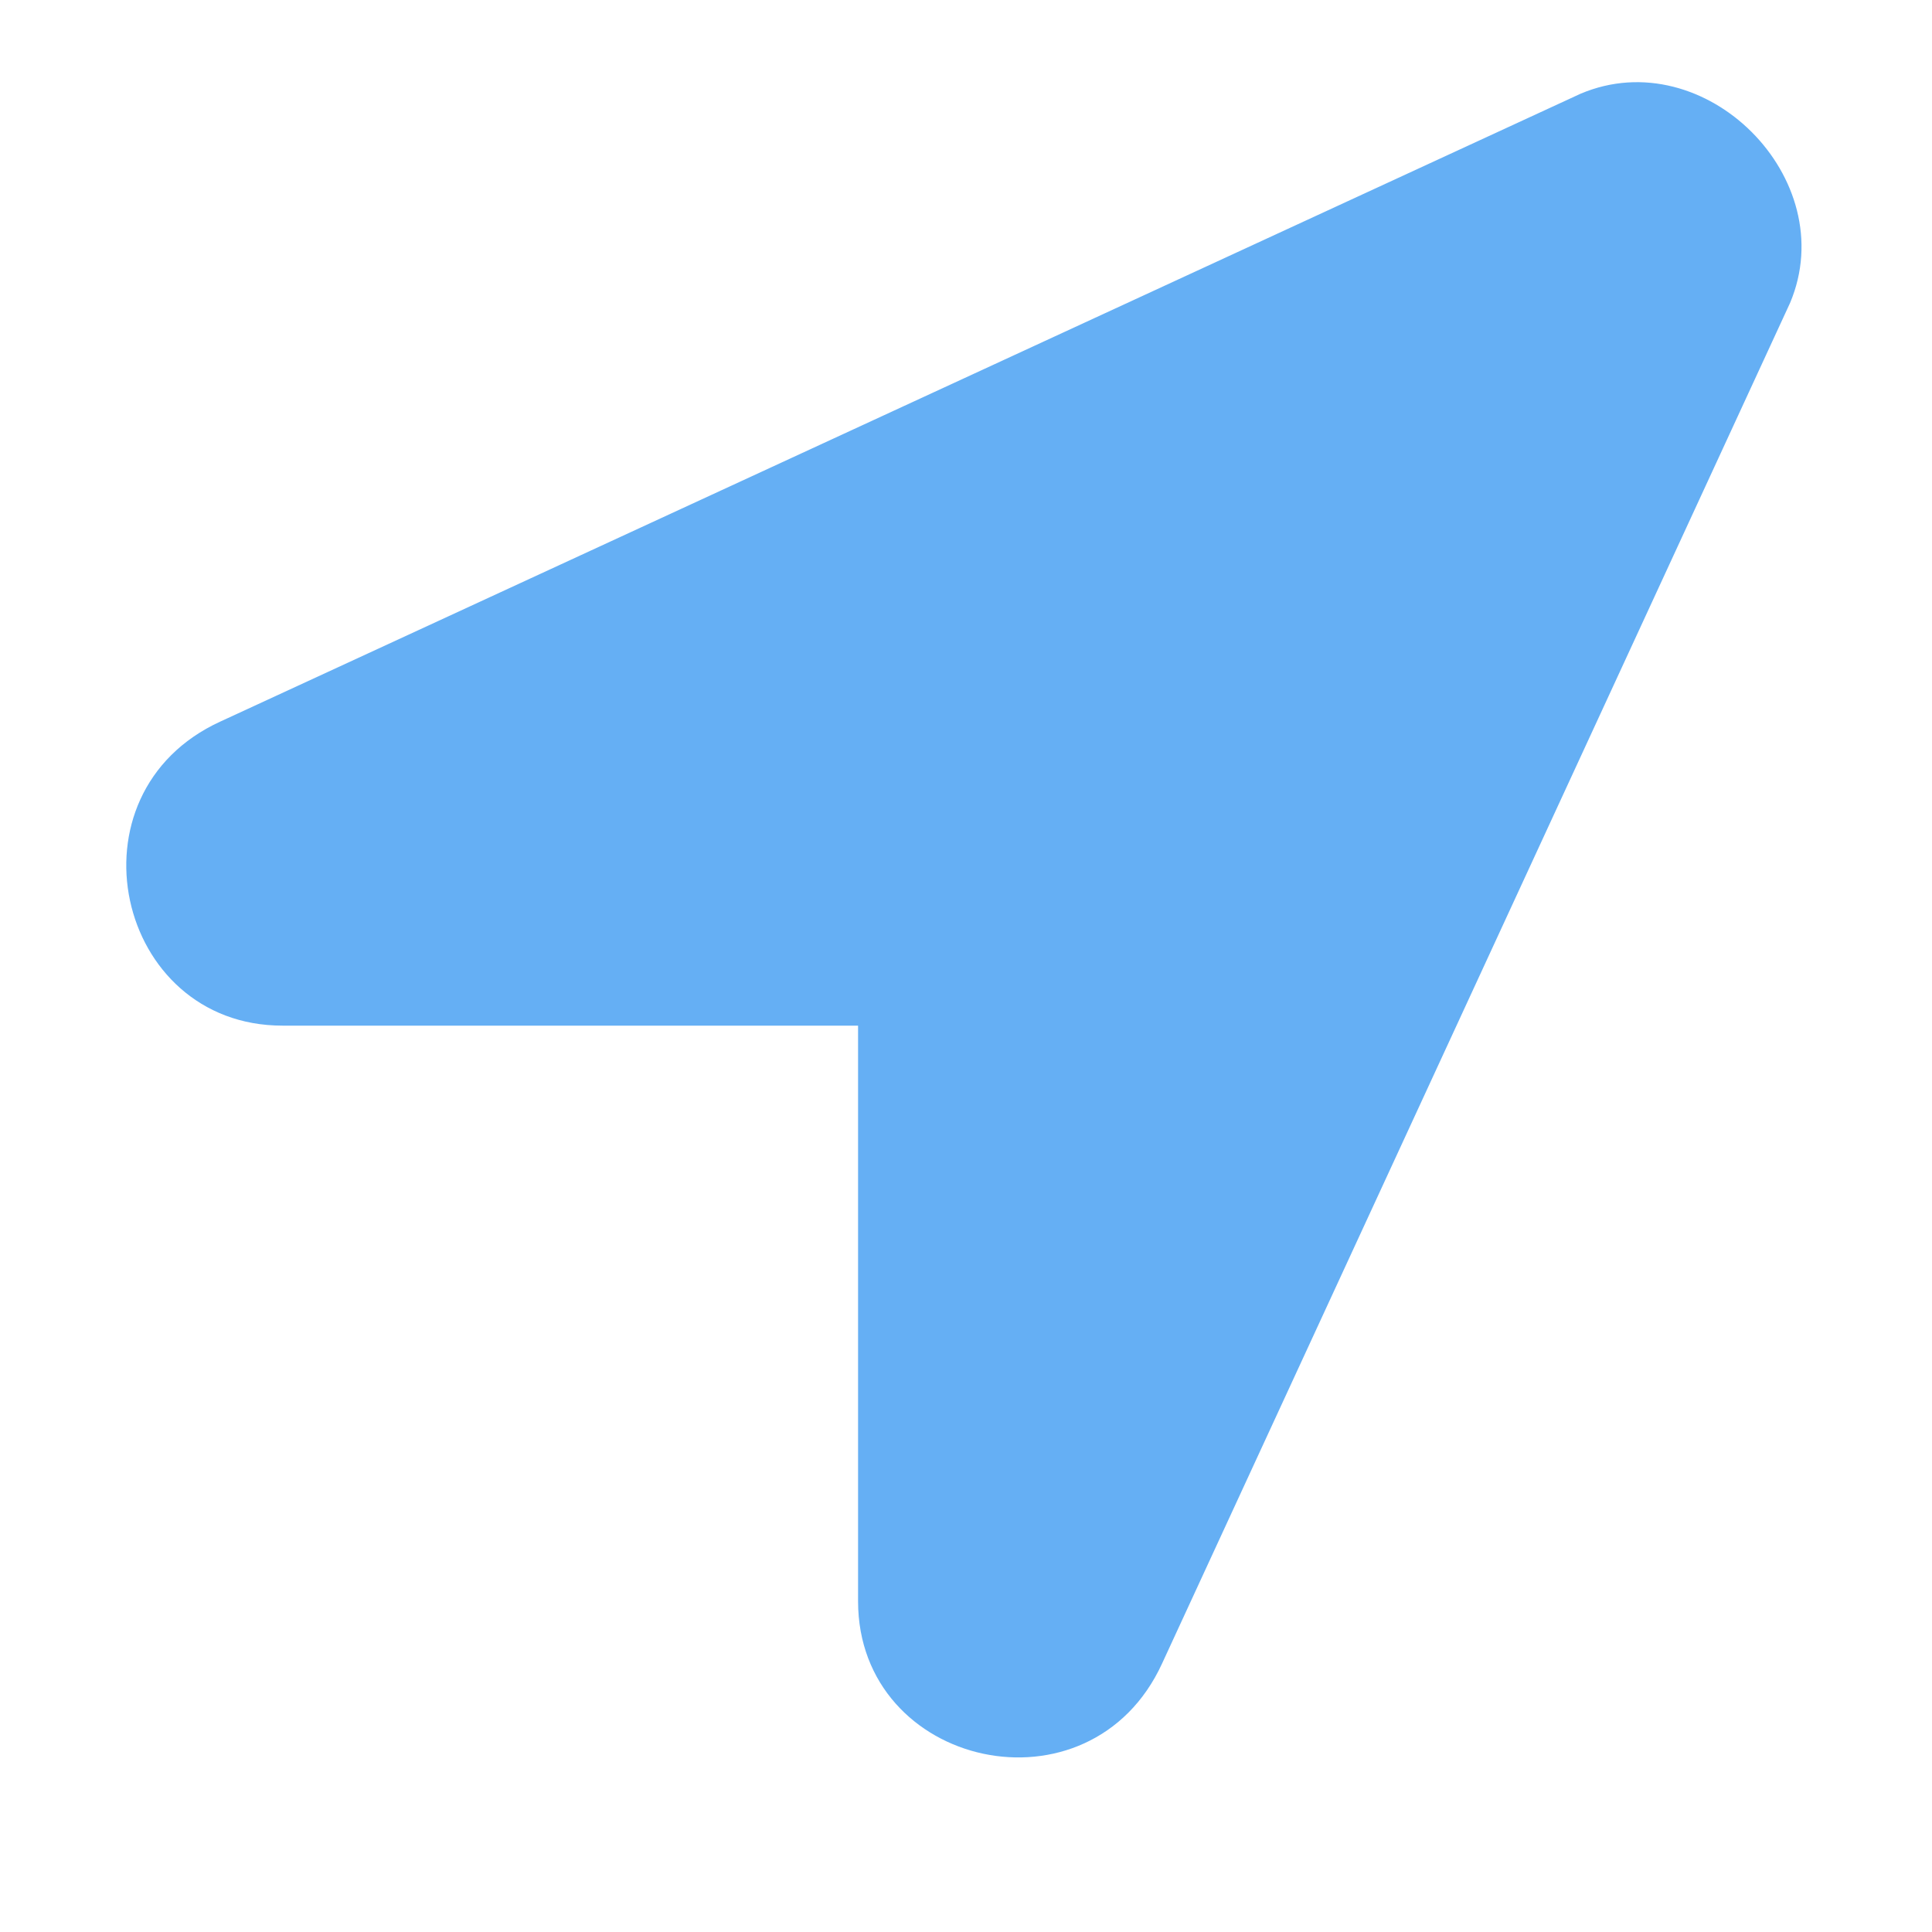
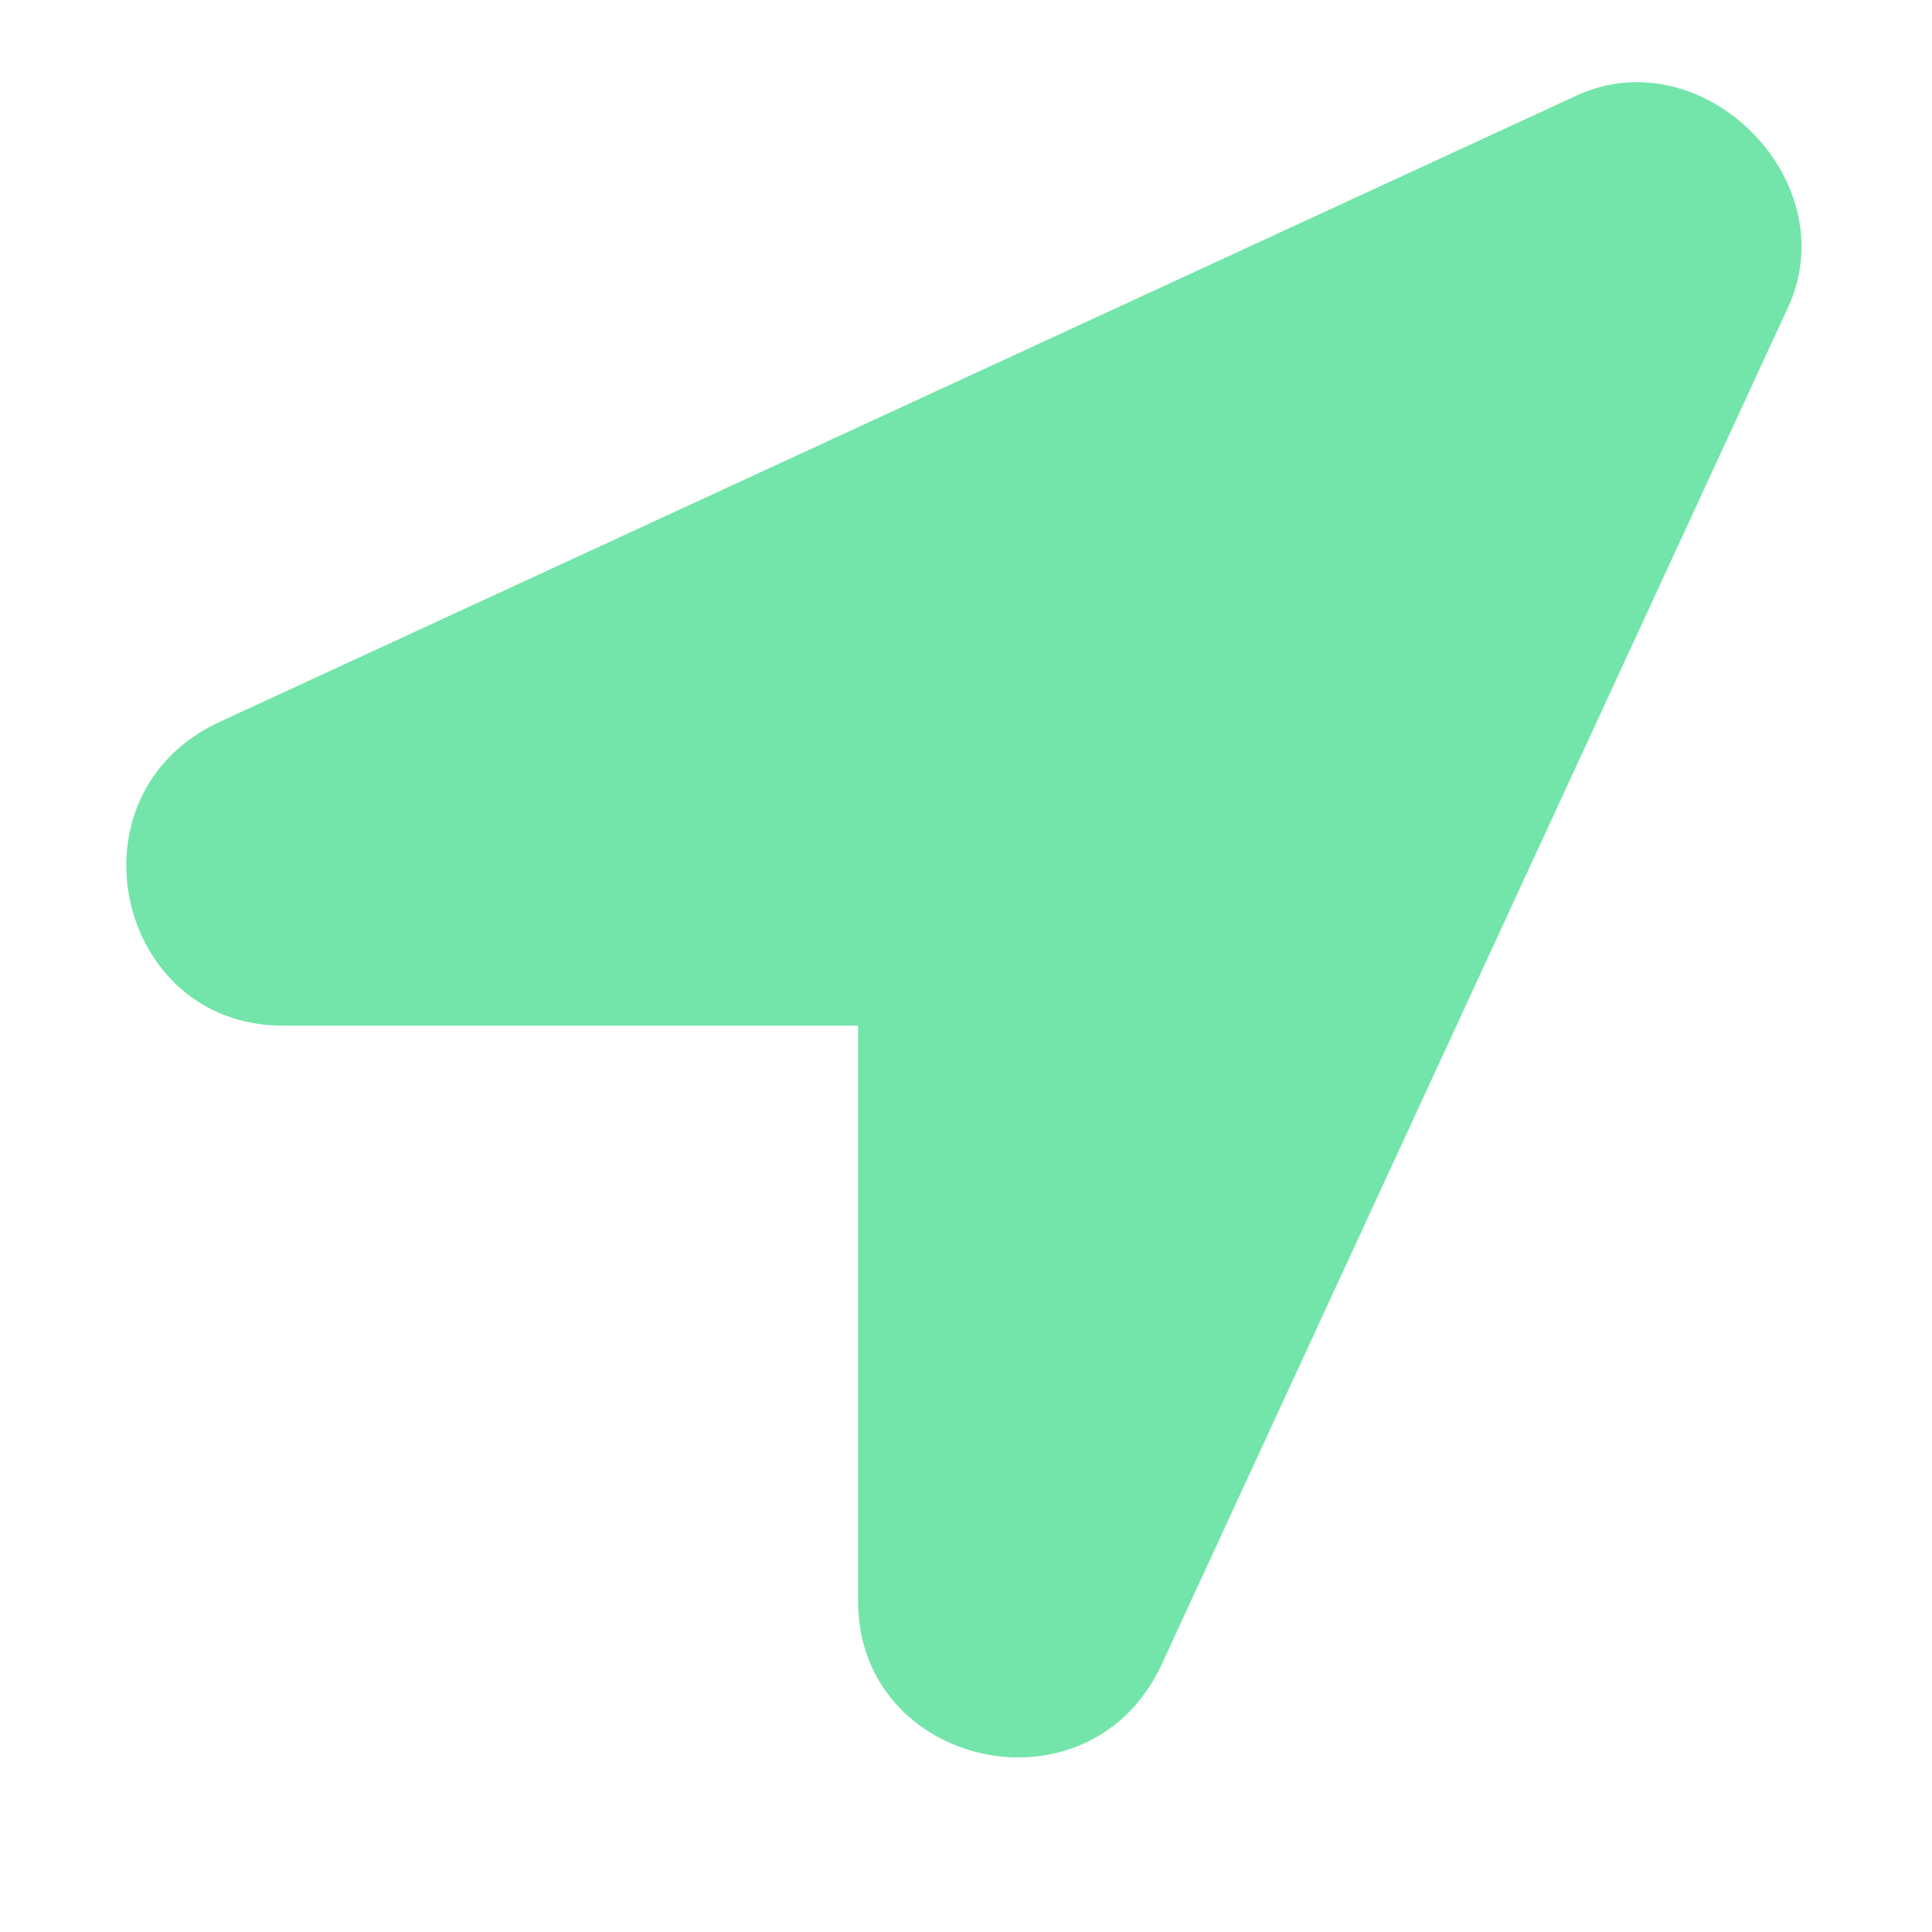
<svg xmlns="http://www.w3.org/2000/svg" width="15" height="15" viewBox="0 0 15 15" fill="none">
-   <path d="M12.273 0.727L1.711 5.602C0.492 6.16 0.898 7.963 2.193 7.963H6.662V12.432C6.662 13.727 8.465 14.133 9.023 12.914L13.898 2.352C14.305 1.387 13.238 0.32 12.273 0.727Z" fill="#65AFF4" />
+   <path d="M12.273 0.727L1.711 5.602C0.492 6.16 0.898 7.963 2.193 7.963H6.662V12.432C6.662 13.727 8.465 14.133 9.023 12.914L13.898 2.352C14.305 1.387 13.238 0.32 12.273 0.727Z" fill="#73e5aa" />
</svg>
